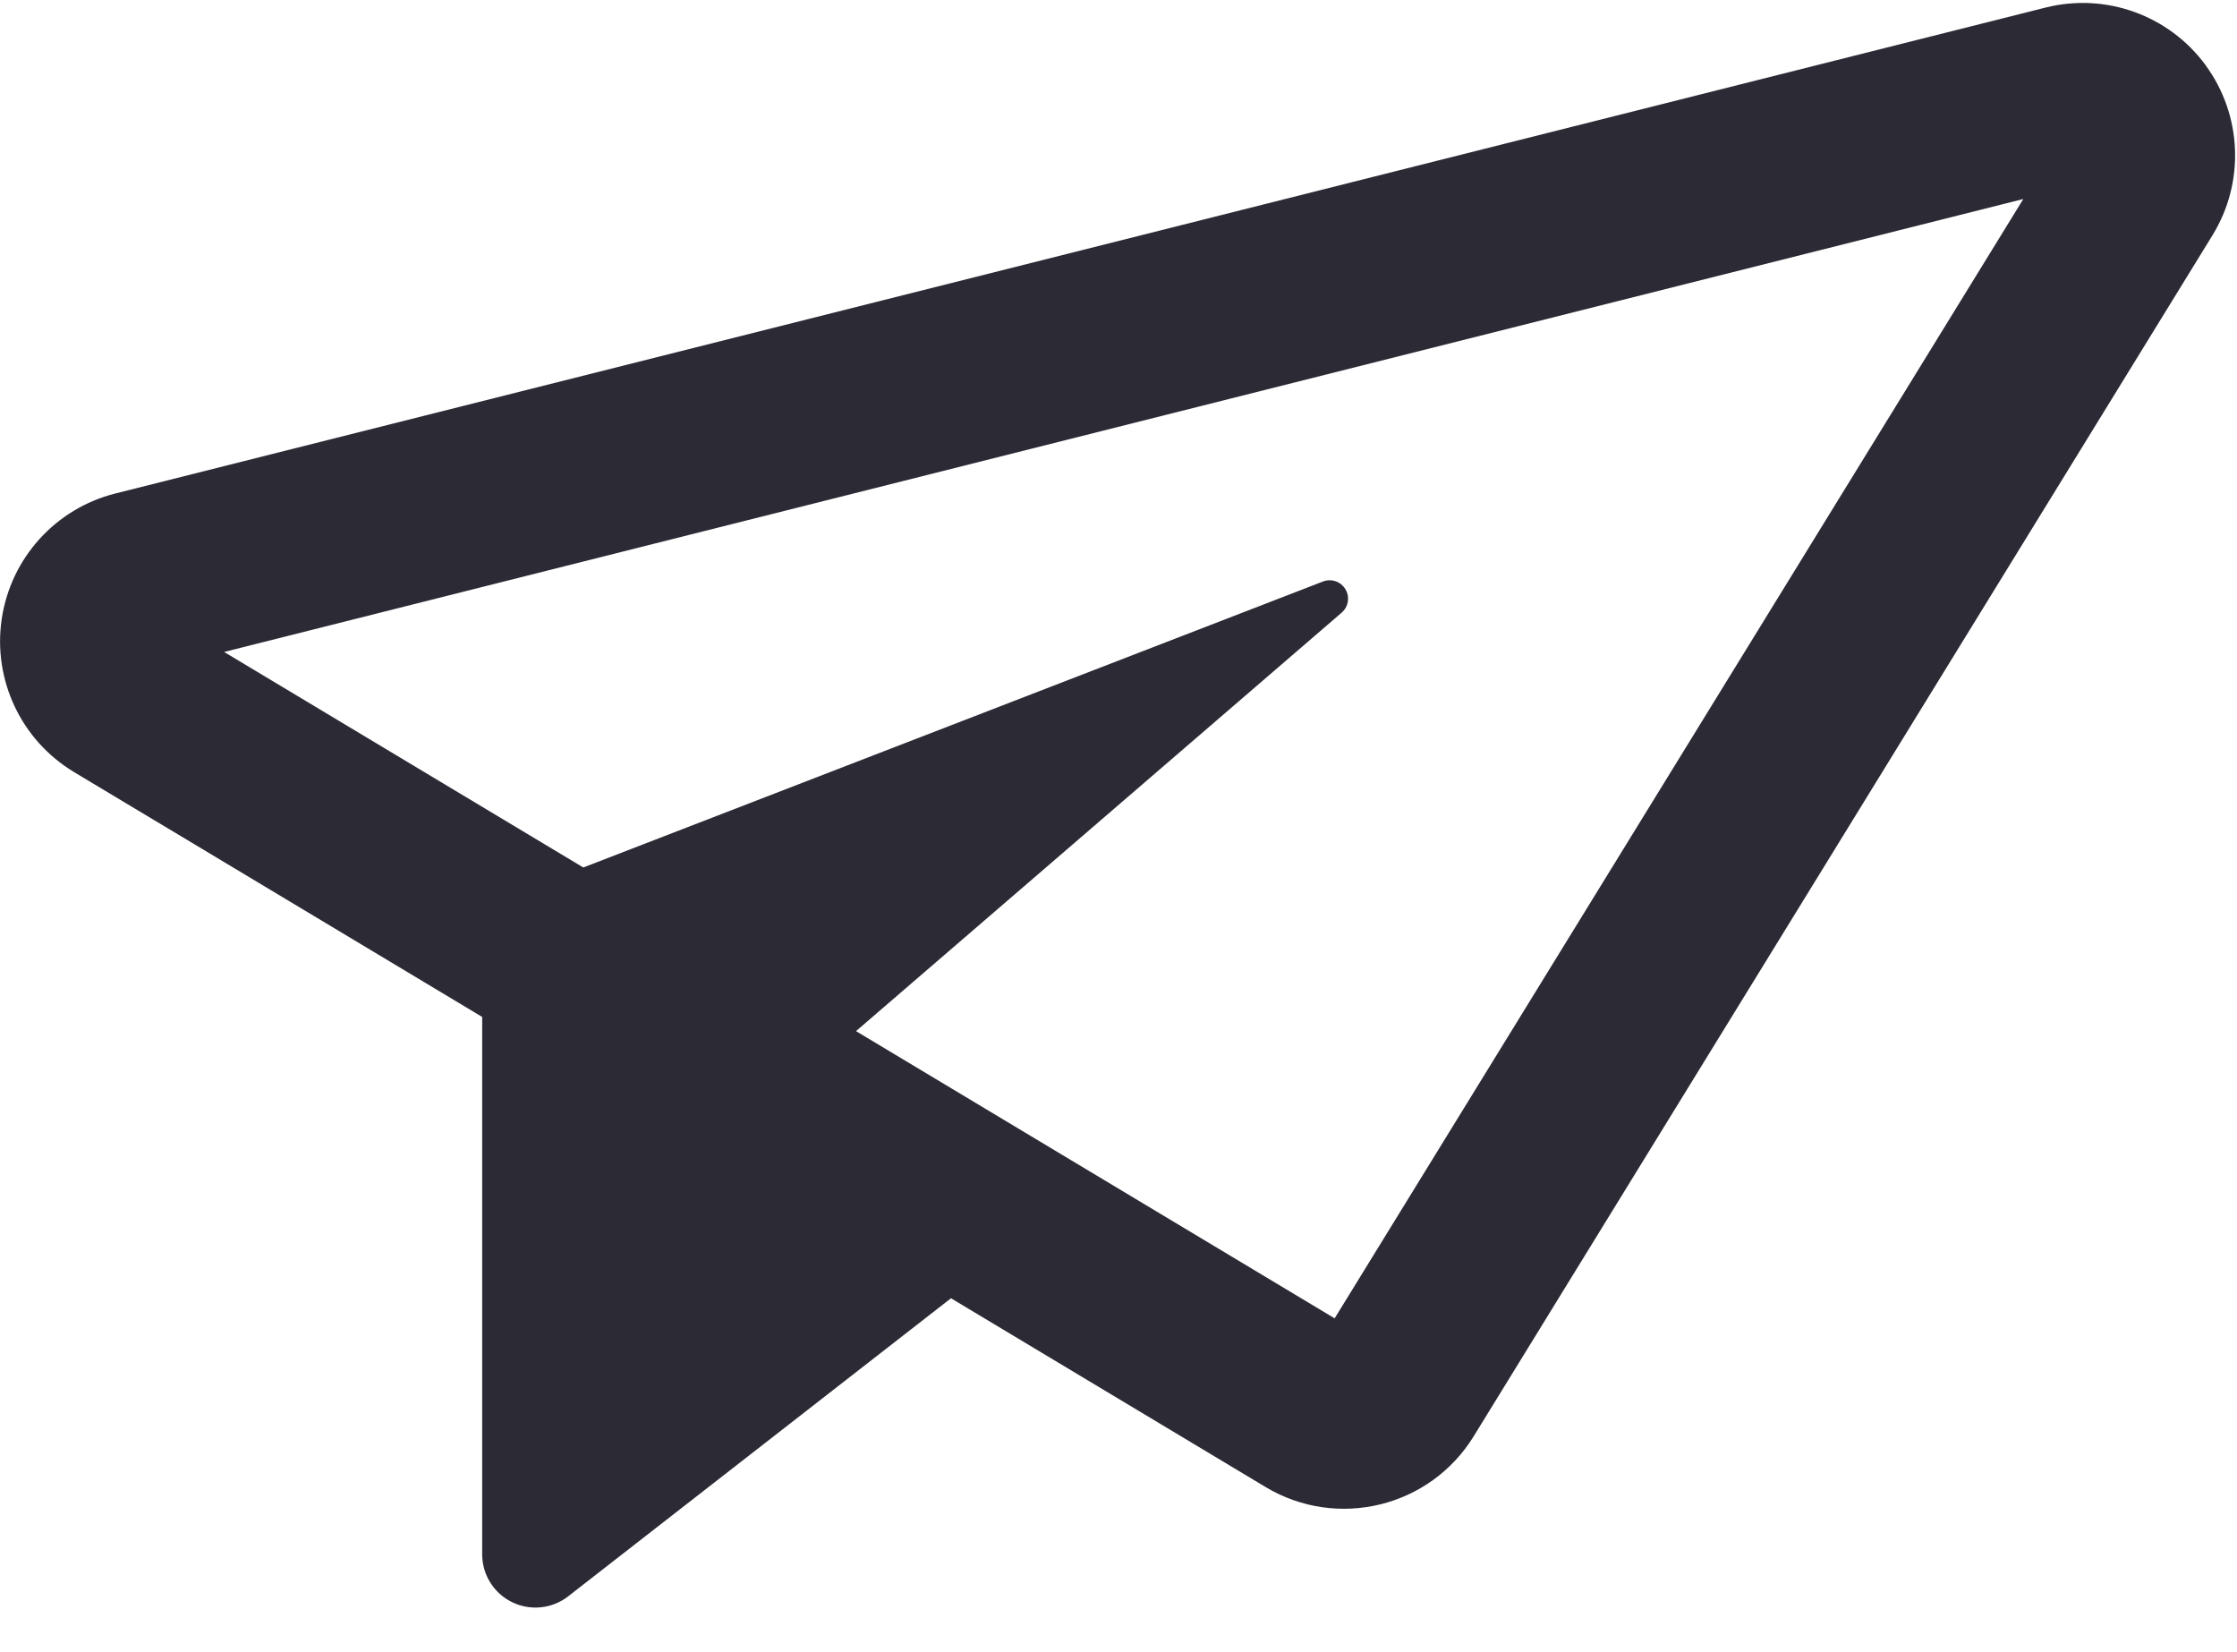
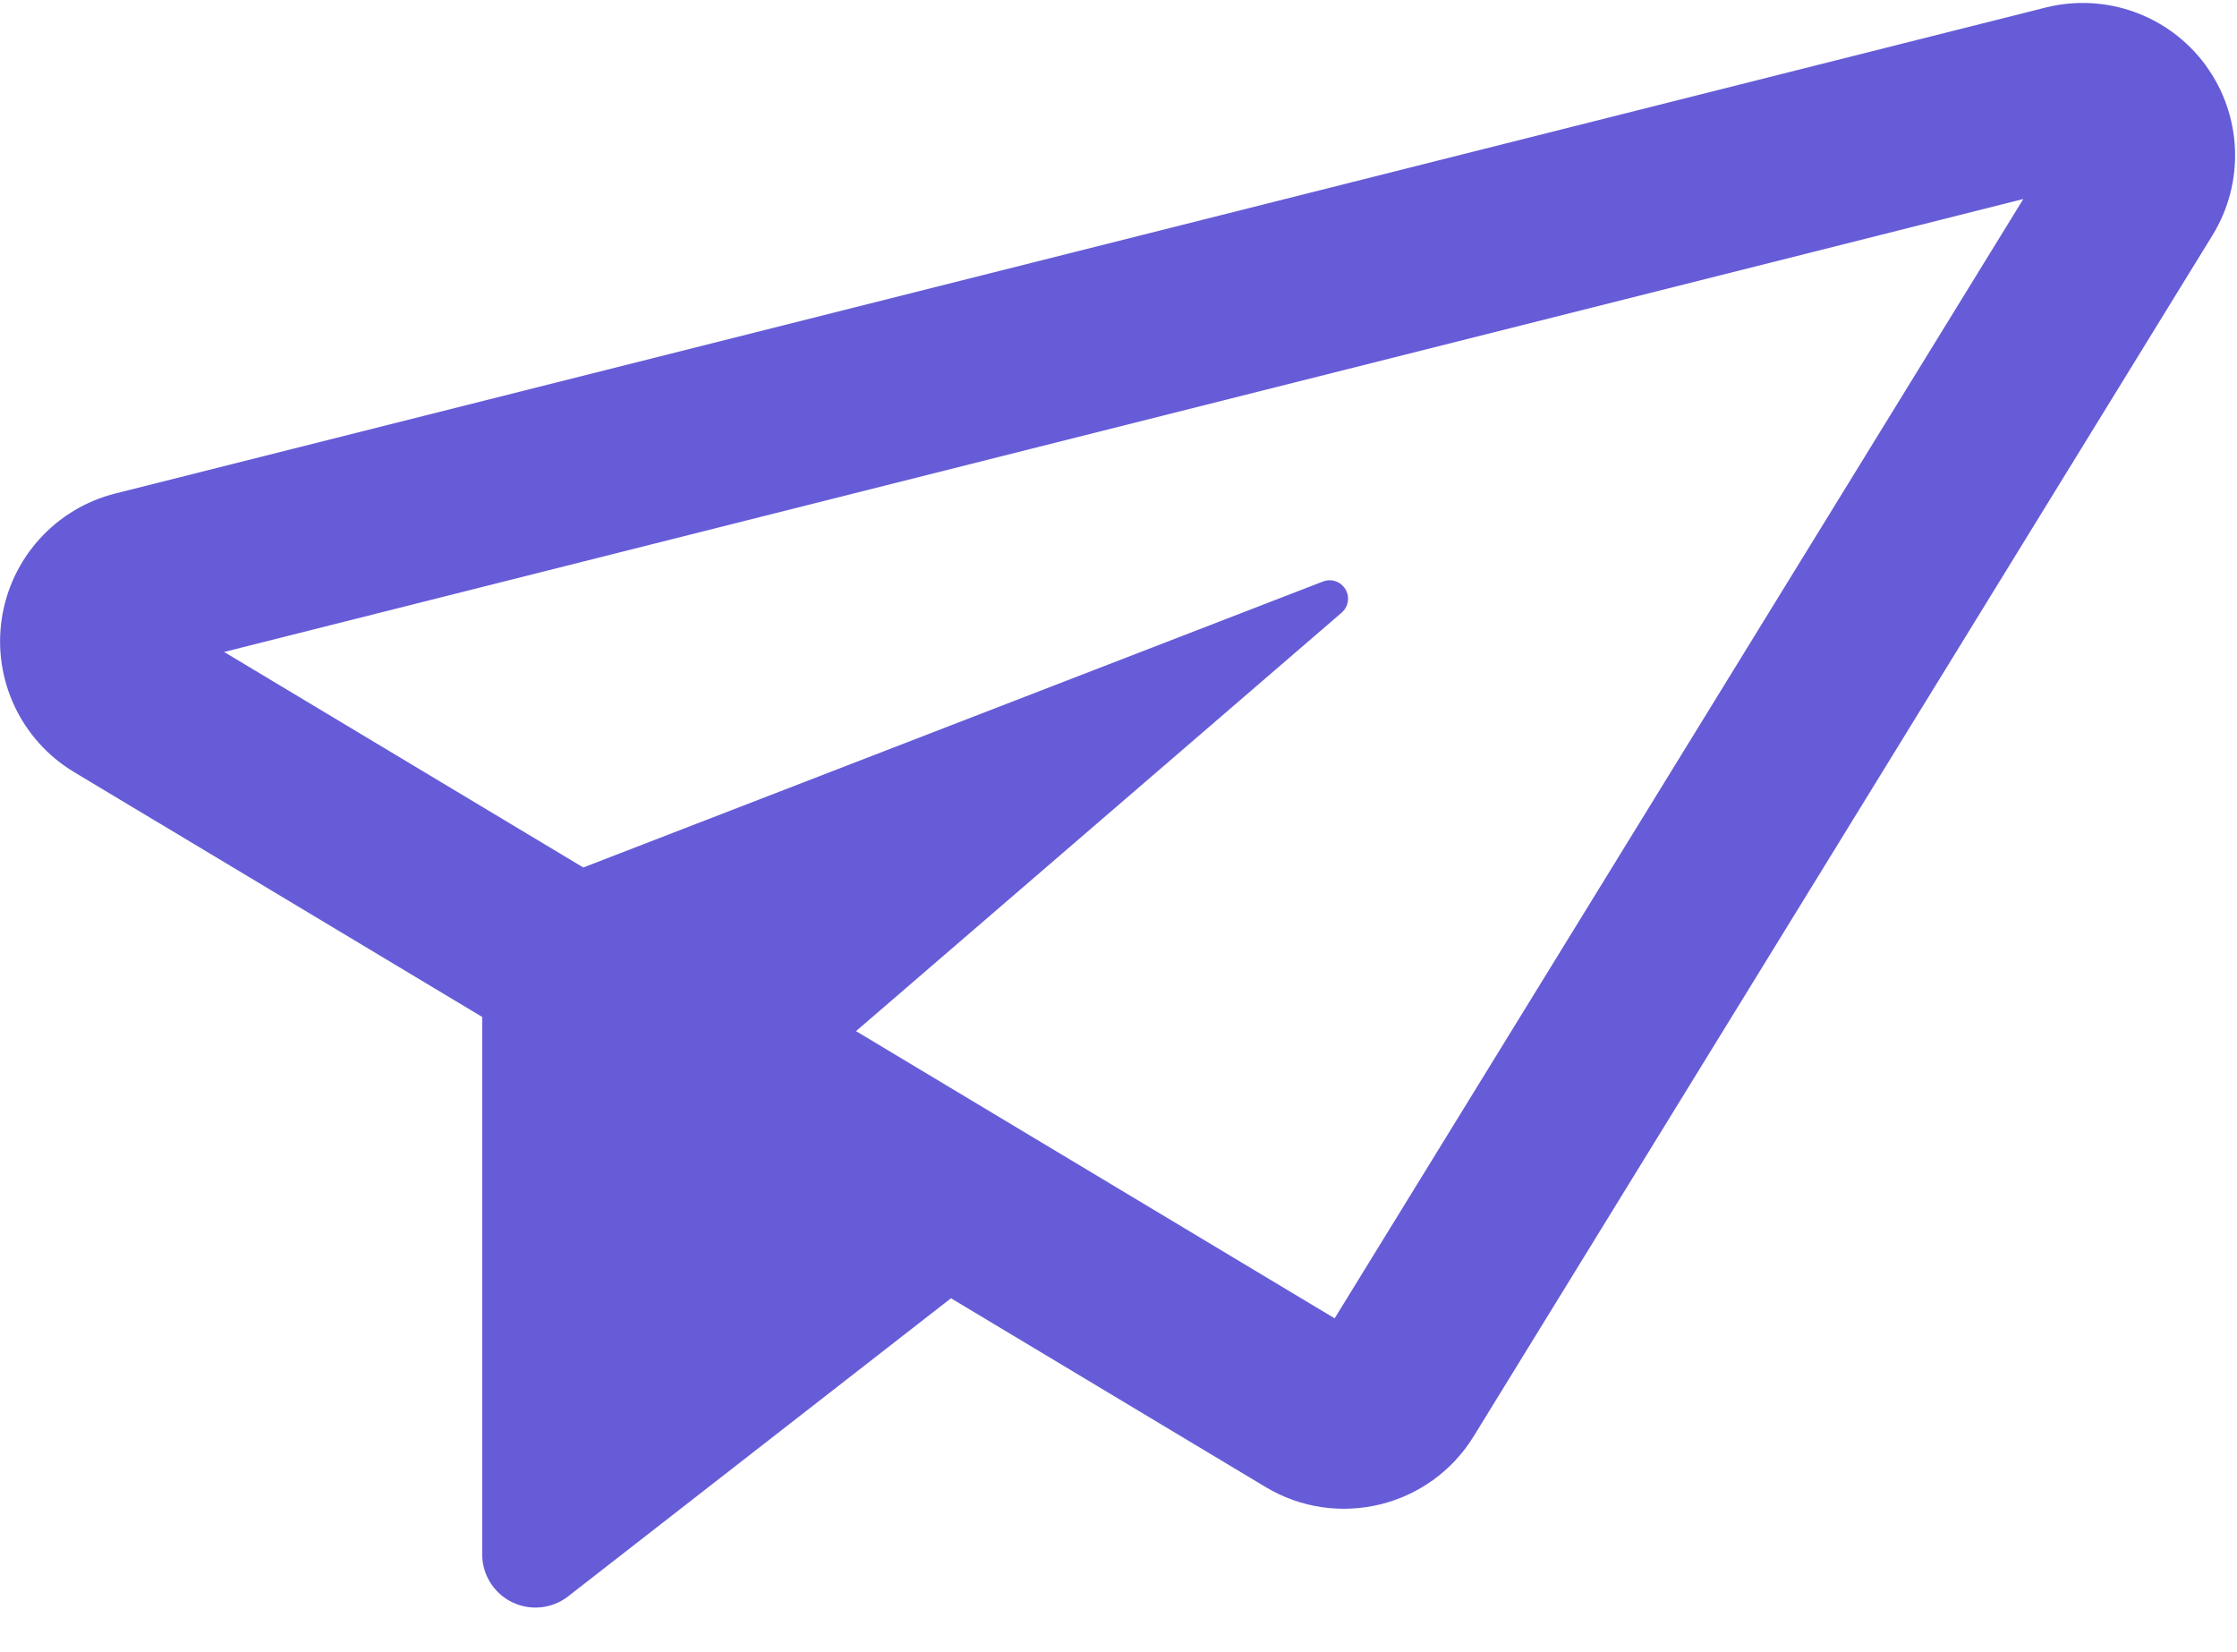
<svg xmlns="http://www.w3.org/2000/svg" width="42" height="31" viewBox="0 0 42 31">
-   <path fill="#2b2a35" fill-rule="nonzero" d="M41.411 1.224A2.861 2.861 0 0 0 38.406.142L2.163 9.265a2.862 2.862 0 0 0-.774 5.228l7.664 4.598v10.087a1 1 0 0 0 1.614.79l7.188-5.596 5.905 3.543a2.86 2.86 0 0 0 3.91-.954L41.54 4.416a2.861 2.861 0 0 0-.13-3.192zM25.058 24.749l-8.986-5.392 9.117-7.855a.346.346 0 0 0-.351-.585l-13.886 5.368-6.744-4.046 33.78-8.503-12.93 21.013z" />
+   <path fill="#665cd7" fill-rule="nonzero" d="M41.411 1.224A2.861 2.861 0 0 0 38.406.142L2.163 9.265a2.862 2.862 0 0 0-.774 5.228l7.664 4.598v10.087a1 1 0 0 0 1.614.79l7.188-5.596 5.905 3.543a2.86 2.86 0 0 0 3.91-.954L41.54 4.416a2.861 2.861 0 0 0-.13-3.192zM25.058 24.749l-8.986-5.392 9.117-7.855a.346.346 0 0 0-.351-.585l-13.886 5.368-6.744-4.046 33.78-8.503-12.93 21.013z" />
</svg>
